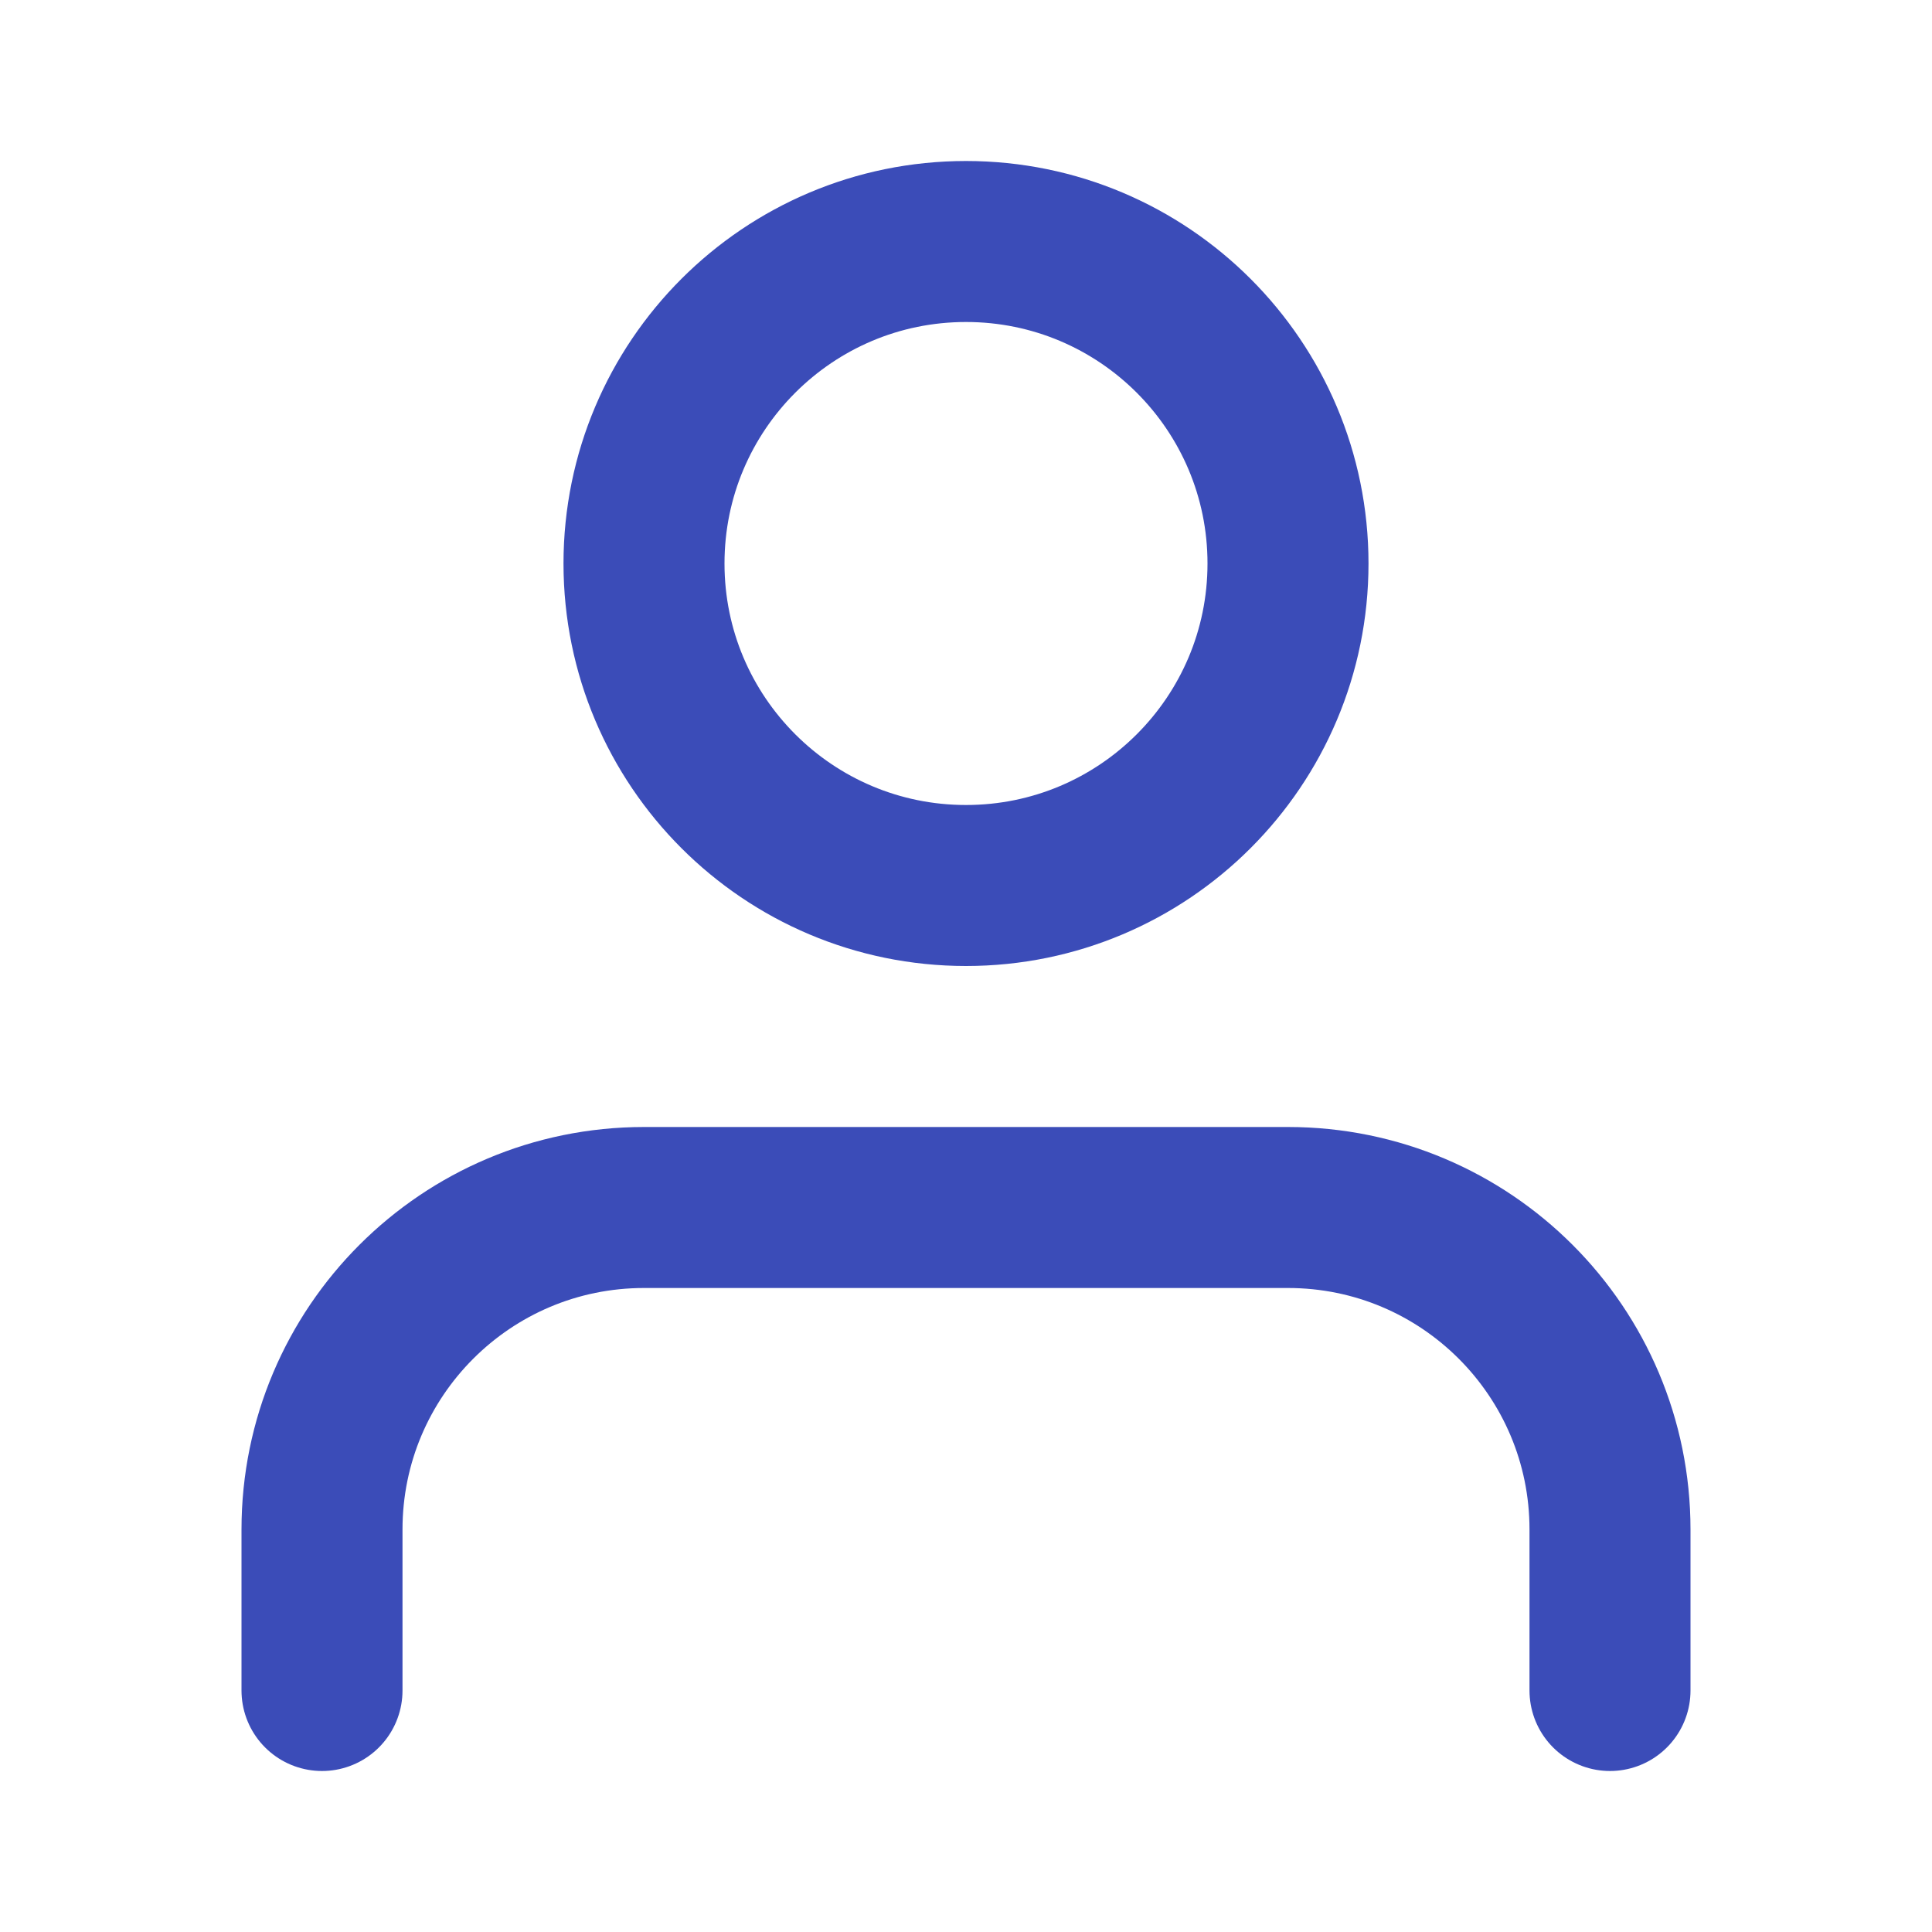
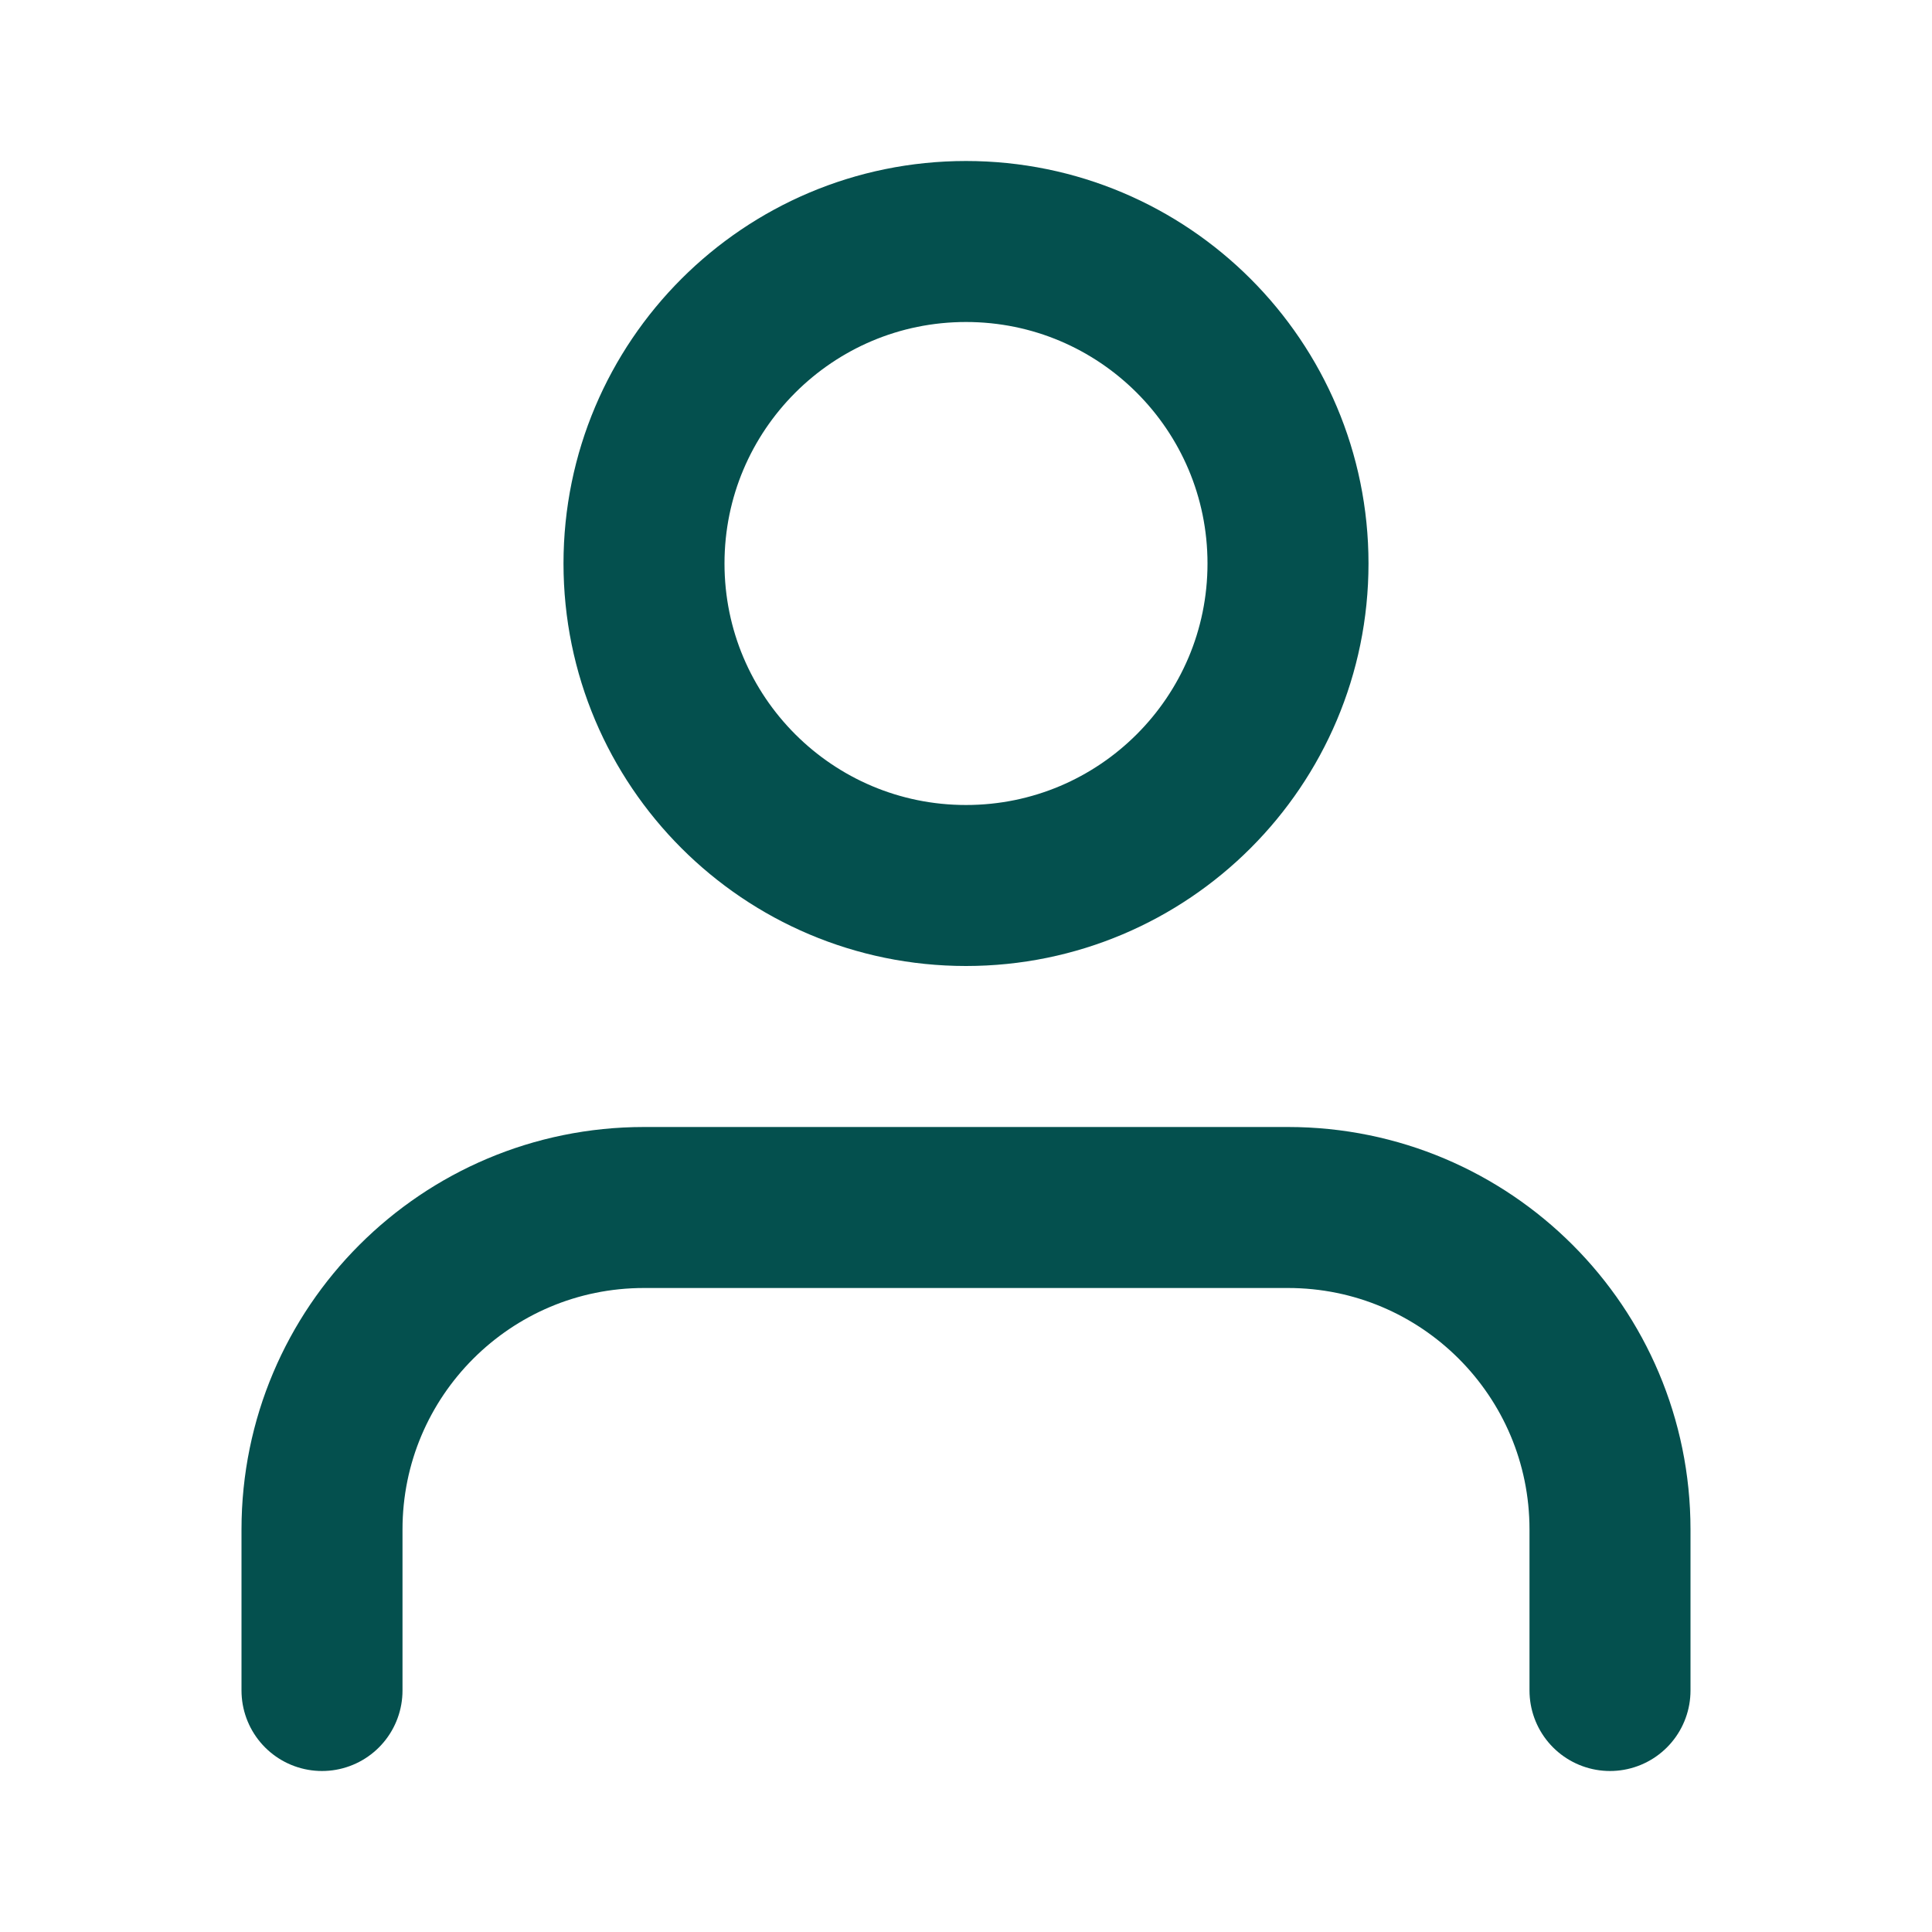
- <svg xmlns="http://www.w3.org/2000/svg" width="18" height="18" viewBox="0 0 24 24" fill="none" stroke="#3B4CB8" stroke-width="2" stroke-linecap="round" stroke-linejoin="round">
+ <svg xmlns="http://www.w3.org/2000/svg" width="18" height="18" viewBox="0 0 24 24" fill="none" stroke="#04504e" stroke-width="2" stroke-linecap="round" stroke-linejoin="round">
  <path d="M20 21v-2a4 4 0 0 0-4-4H8a4 4 0 0 0-4 4v2" />
  <circle cx="12" cy="7" r="4" />
</svg>
